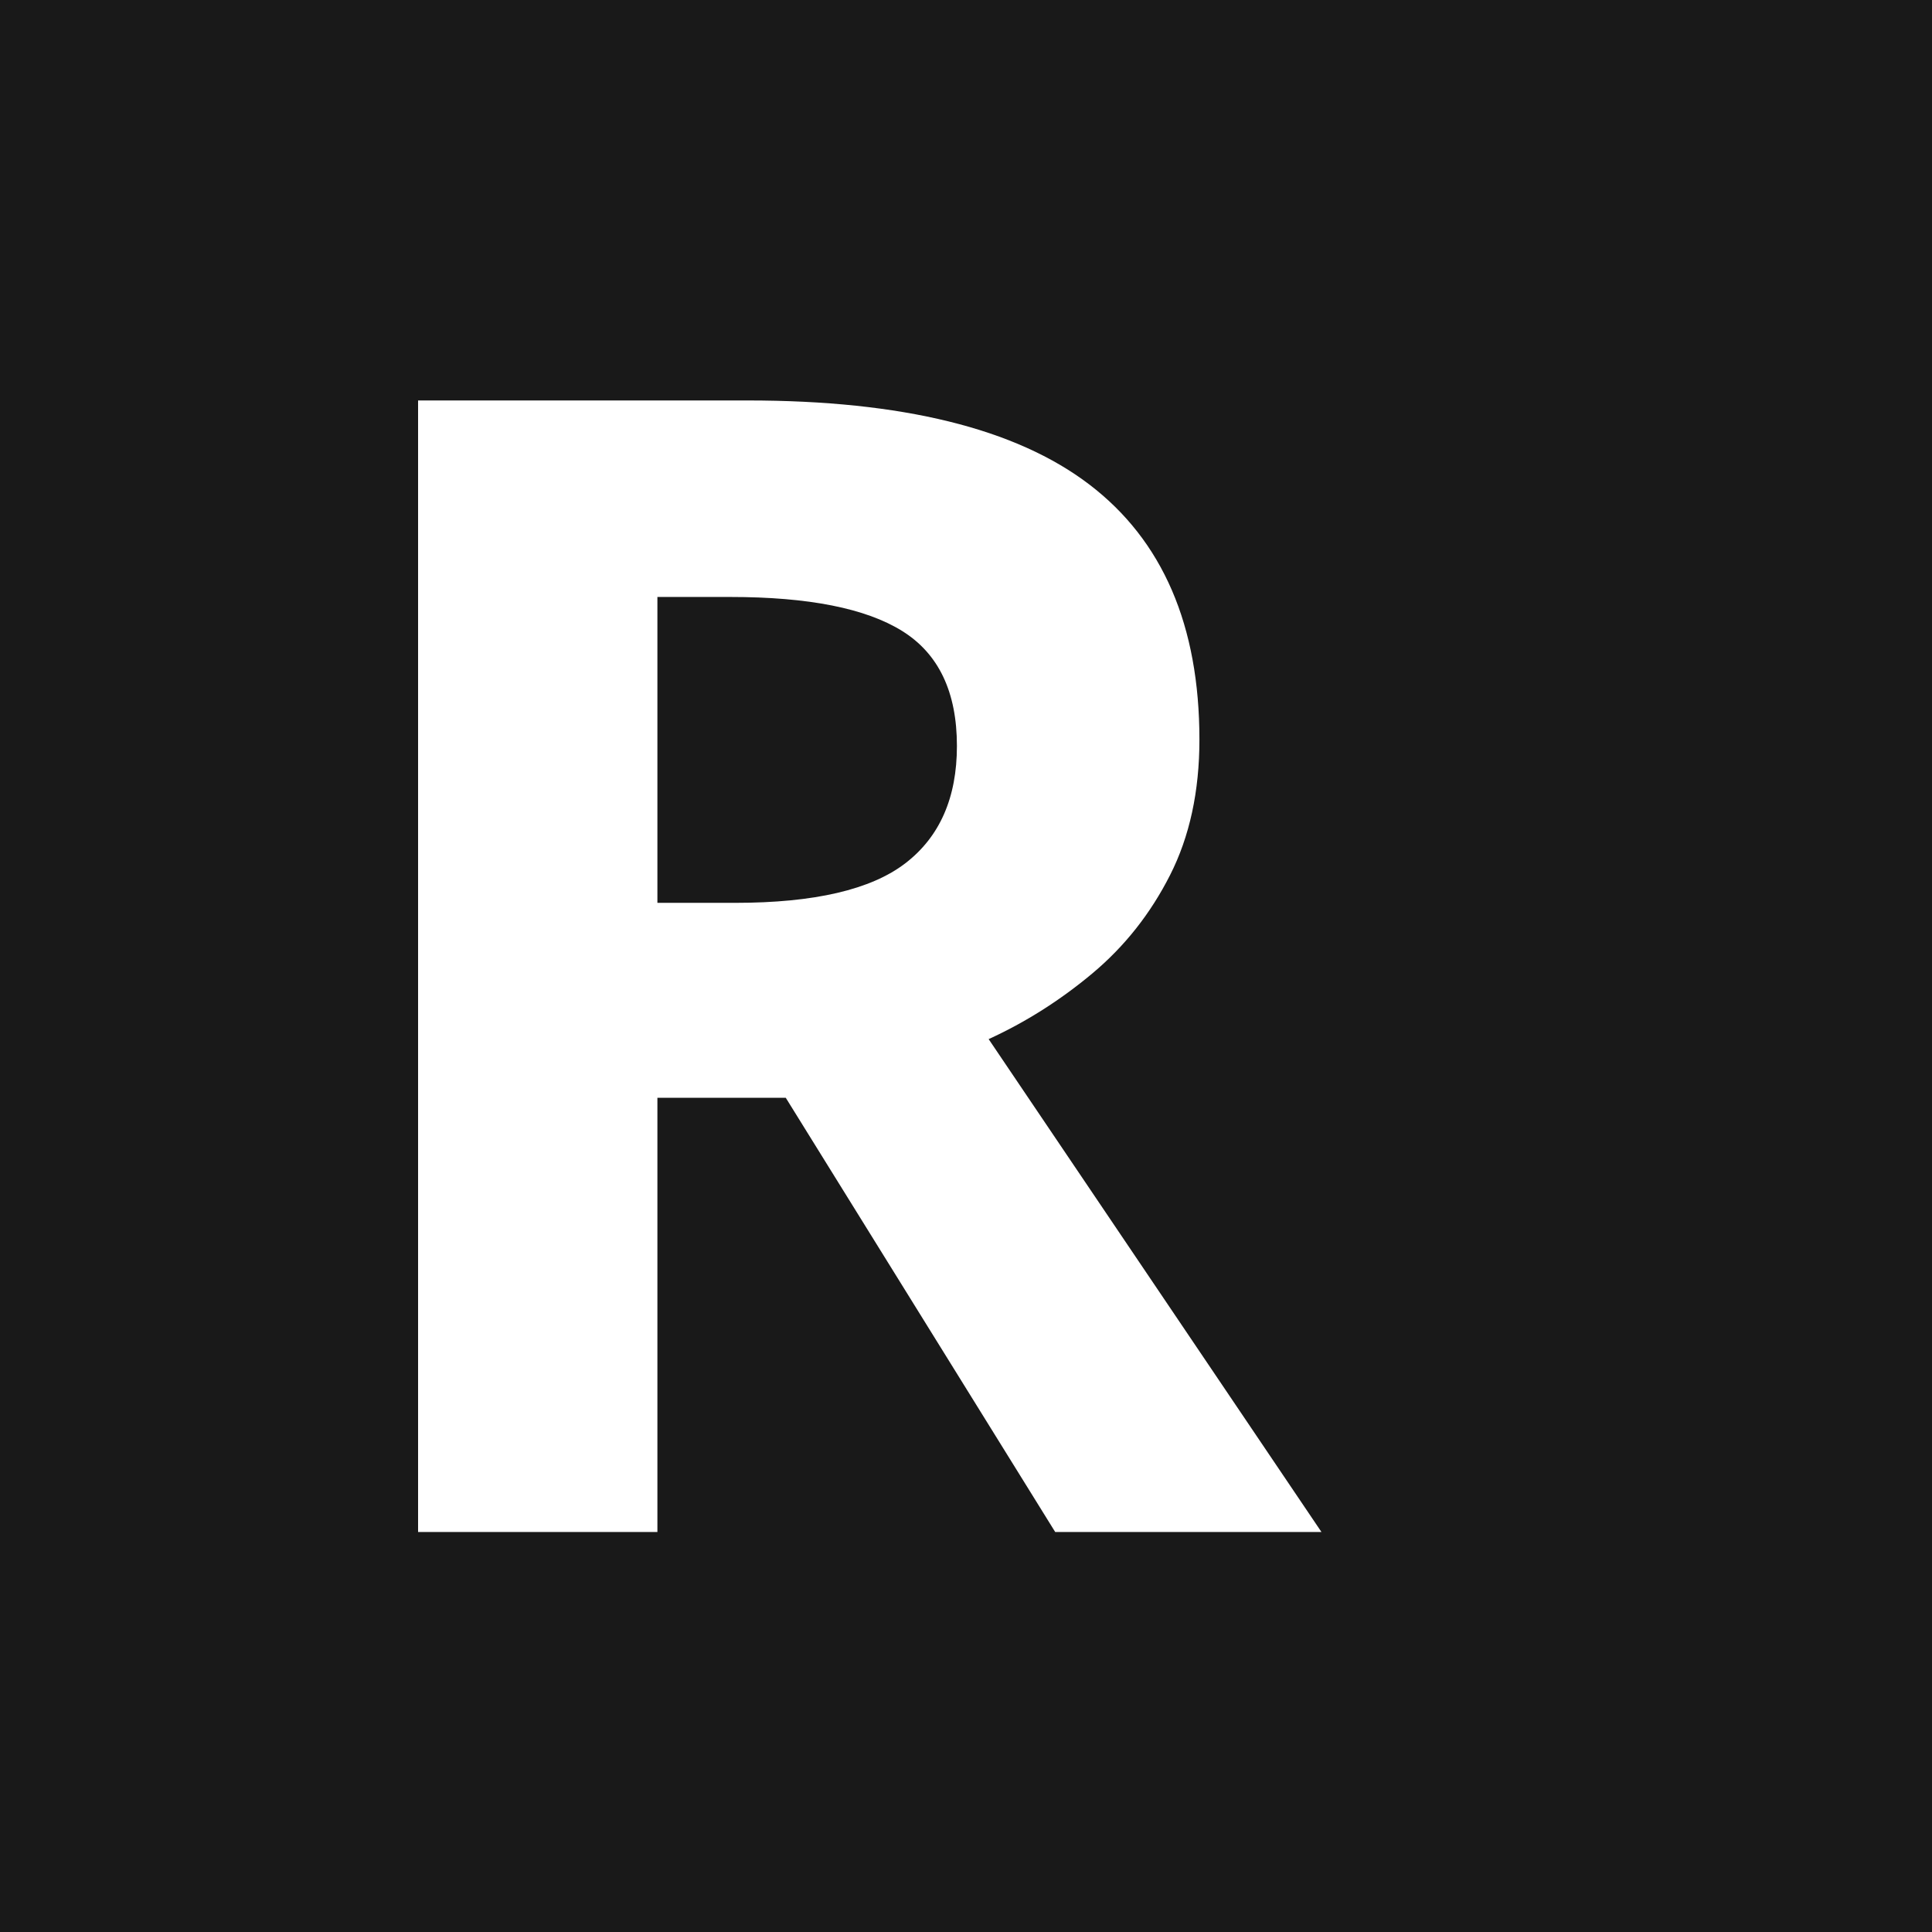
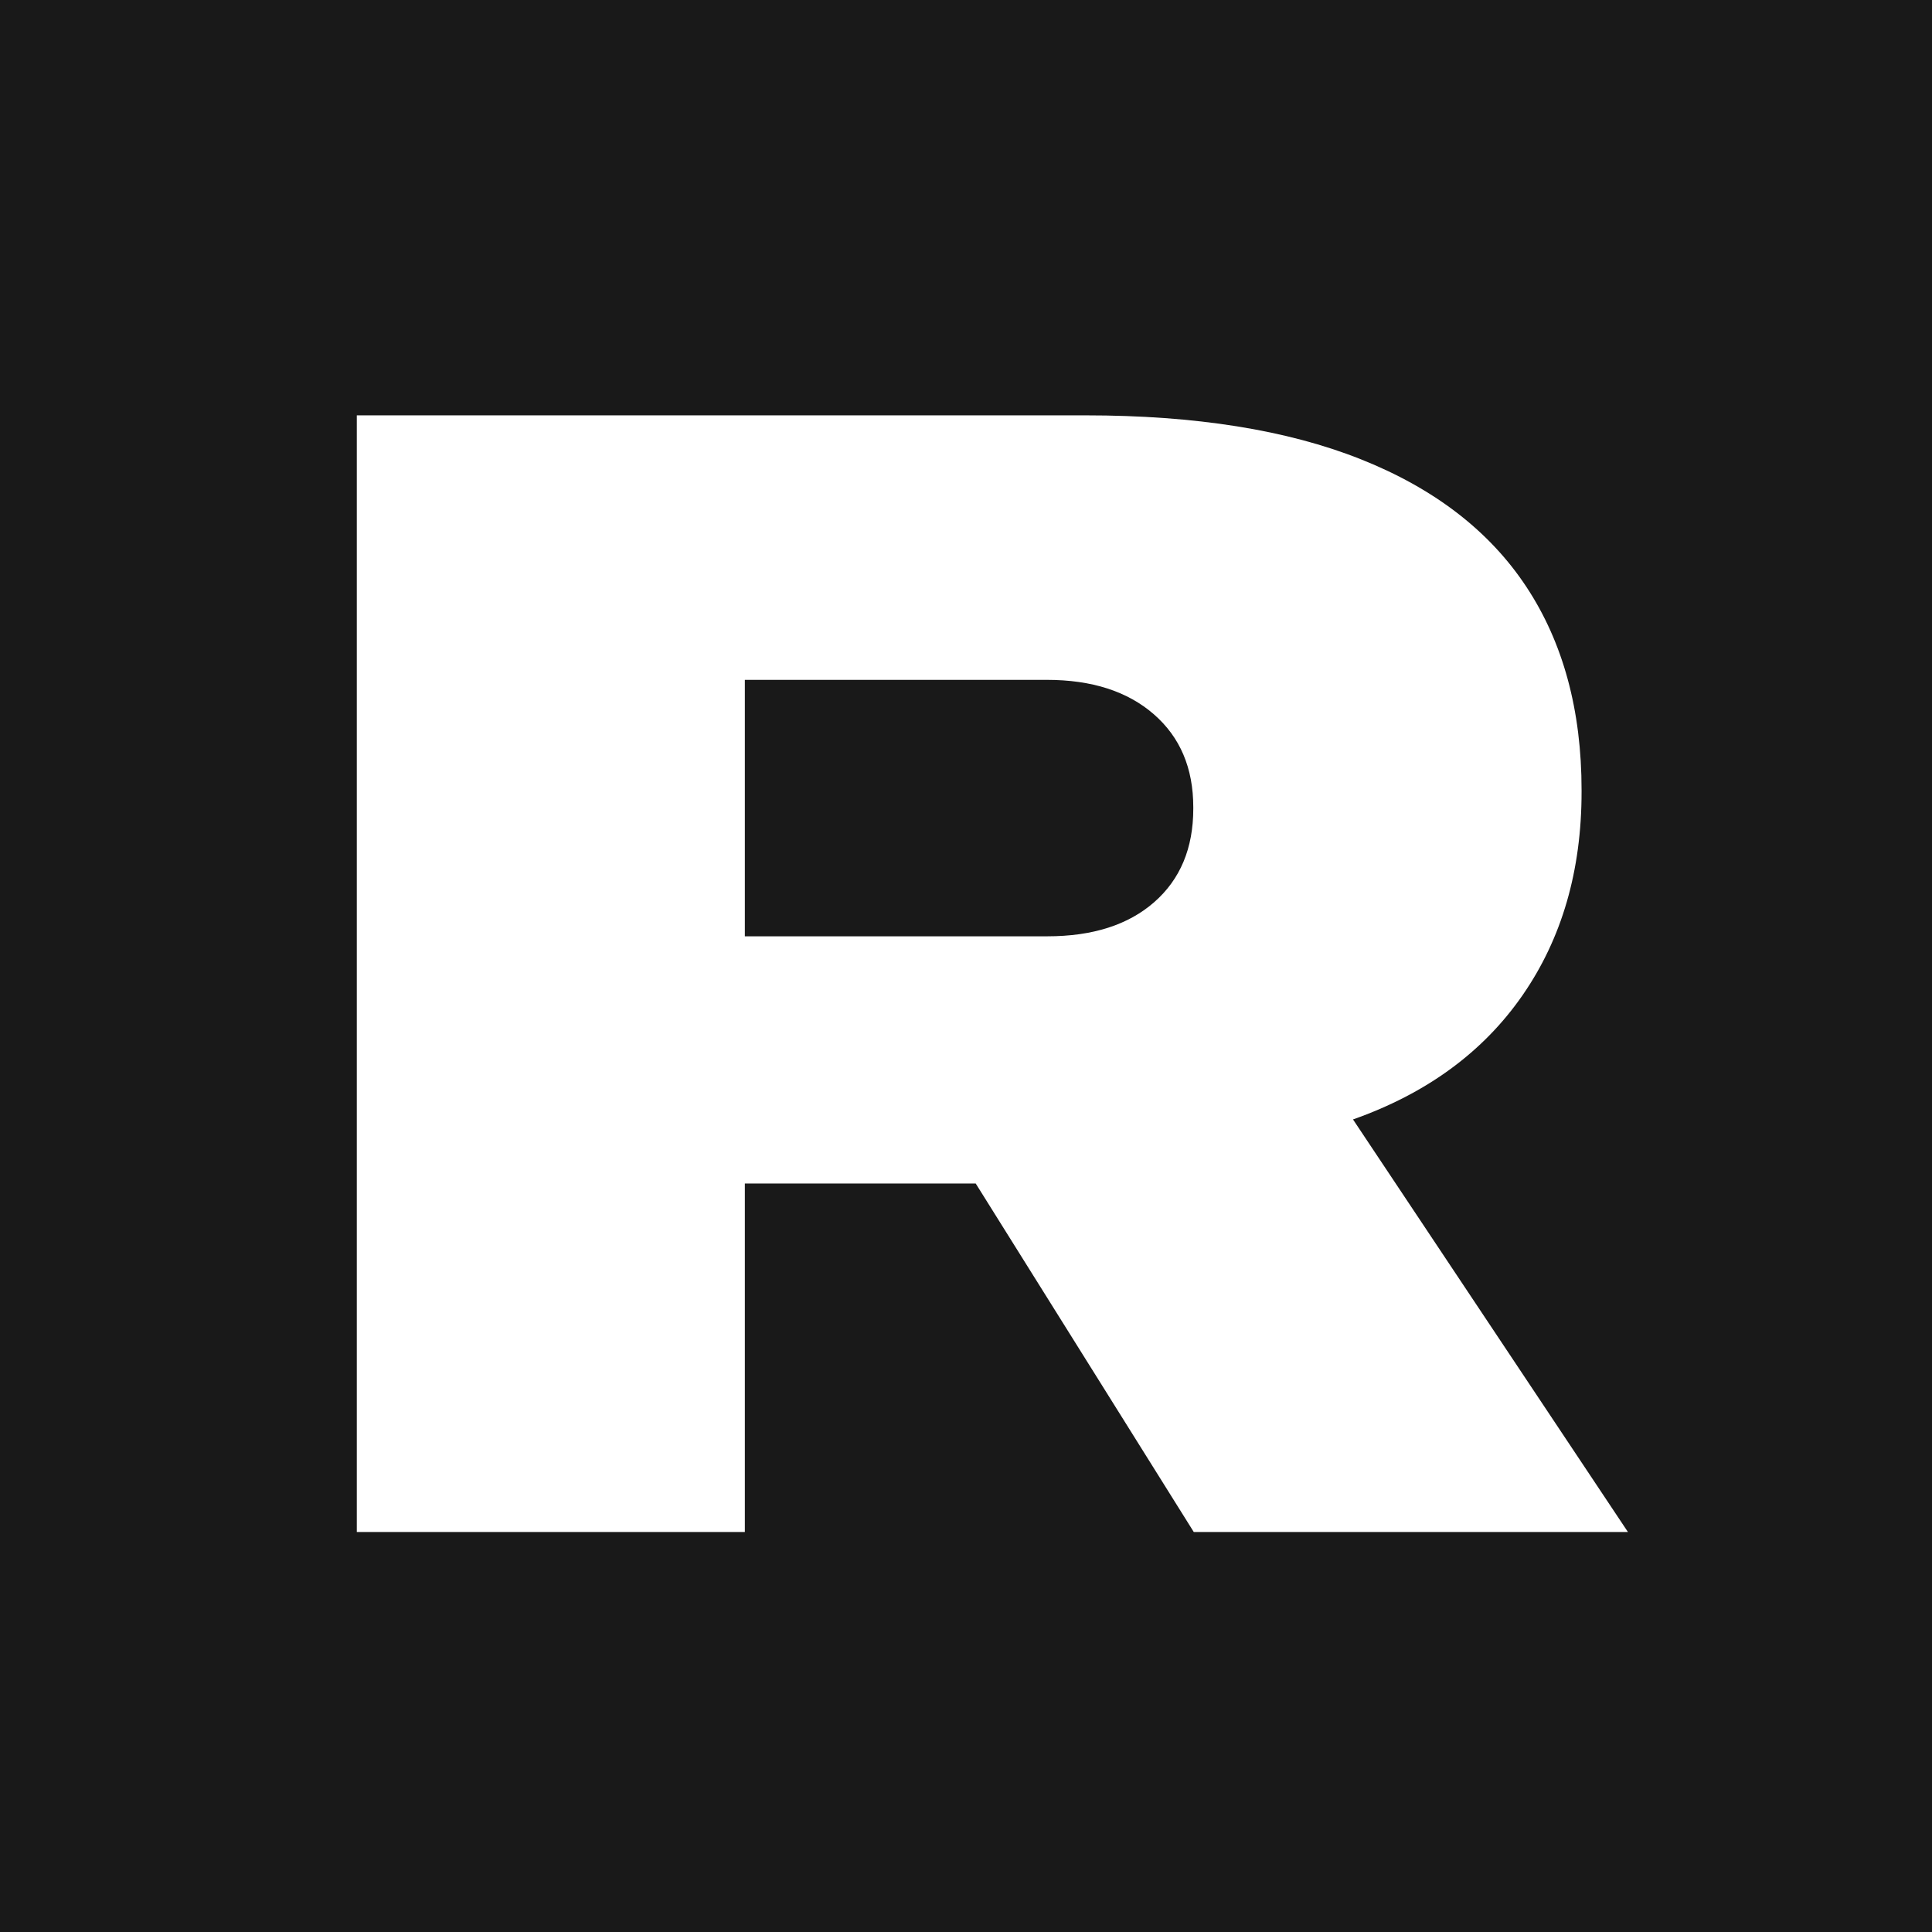
<svg xmlns="http://www.w3.org/2000/svg" width="512px" height="512px" viewBox="0 0 512 512" version="1.1">
-   <g stroke="none" stroke-width="1" fill="none" fill-rule="evenodd">
+   <g id="Artboard" stroke="none" stroke-width="1" fill="none" fill-rule="evenodd">
    <rect fill="#191919" x="0" y="0" width="512" height="512" />
-     <text id="R" font-family="SFPro-ExpandedBlack, SF Pro" font-size="420" font-style="expanded" font-weight="700" fill="#FFFFFF">
-       <tspan x="73" y="406">R</tspan>
-     </text>
+     <g id="R" transform="translate(94.5588, 110.0723)" fill="#FFFFFF" fill-rule="nonzero">
+       <path d="M0,295.928 L0,0 L193.152,0 C222.256,0 246.551,3.875 266.039,11.624 C285.527,19.373 300.155,30.636 309.923,45.412 C319.691,60.188 324.575,78.165 324.575,99.341 L324.575,99.751 C324.575,120.656 319.358,138.634 308.926,153.685 C298.494,168.736 283.519,179.704 264.003,186.589 L336.863,295.928 L221.805,295.928 L164.021,203.578 C163.299,203.578 162.552,203.578 161.781,203.578 C161.01,203.578 160.239,203.578 159.467,203.578 L102.834,203.578 L102.834,295.928 L0,295.928 Z M102.834,138.059 L182.971,138.059 C194.992,138.059 204.447,135.038 211.338,128.994 C218.228,122.951 221.673,114.704 221.673,104.253 L221.673,103.843 C221.673,93.48 218.182,85.265 211.198,79.197 C204.215,73.129 194.762,70.095 182.84,70.095 L102.834,70.095 L102.834,138.059 Z" id="Shape" />
+     </g>
  </g>
</svg>
